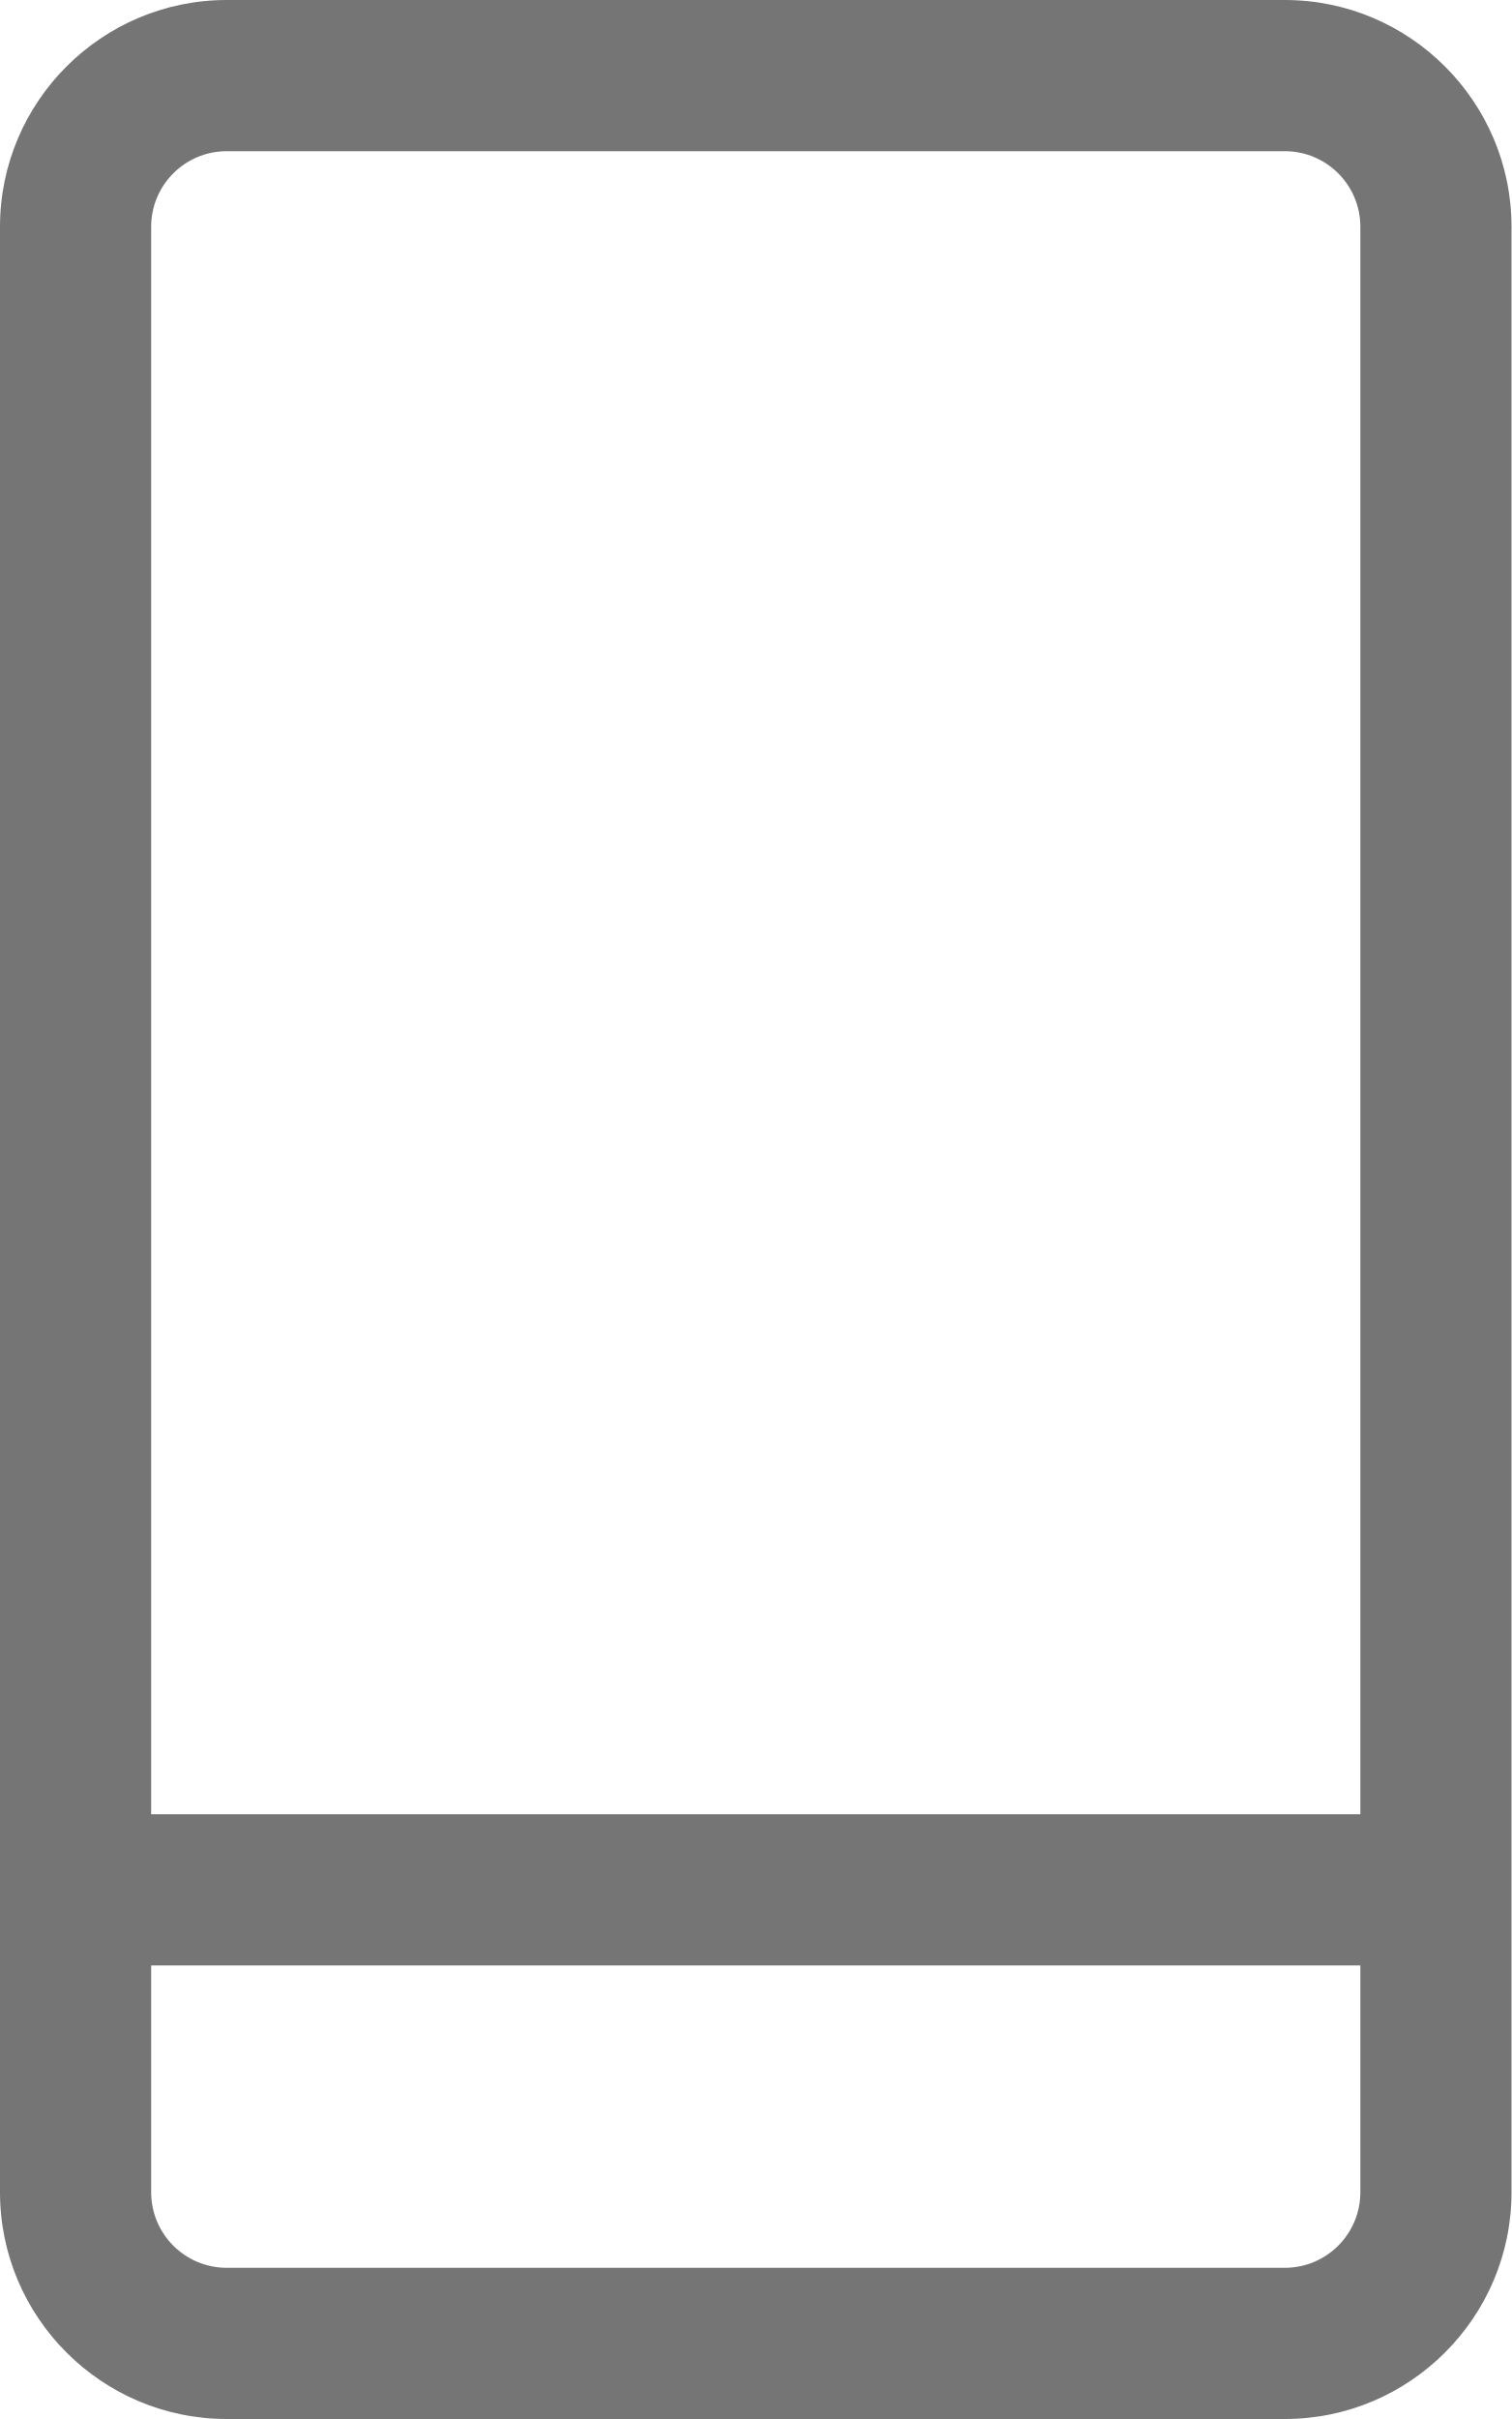
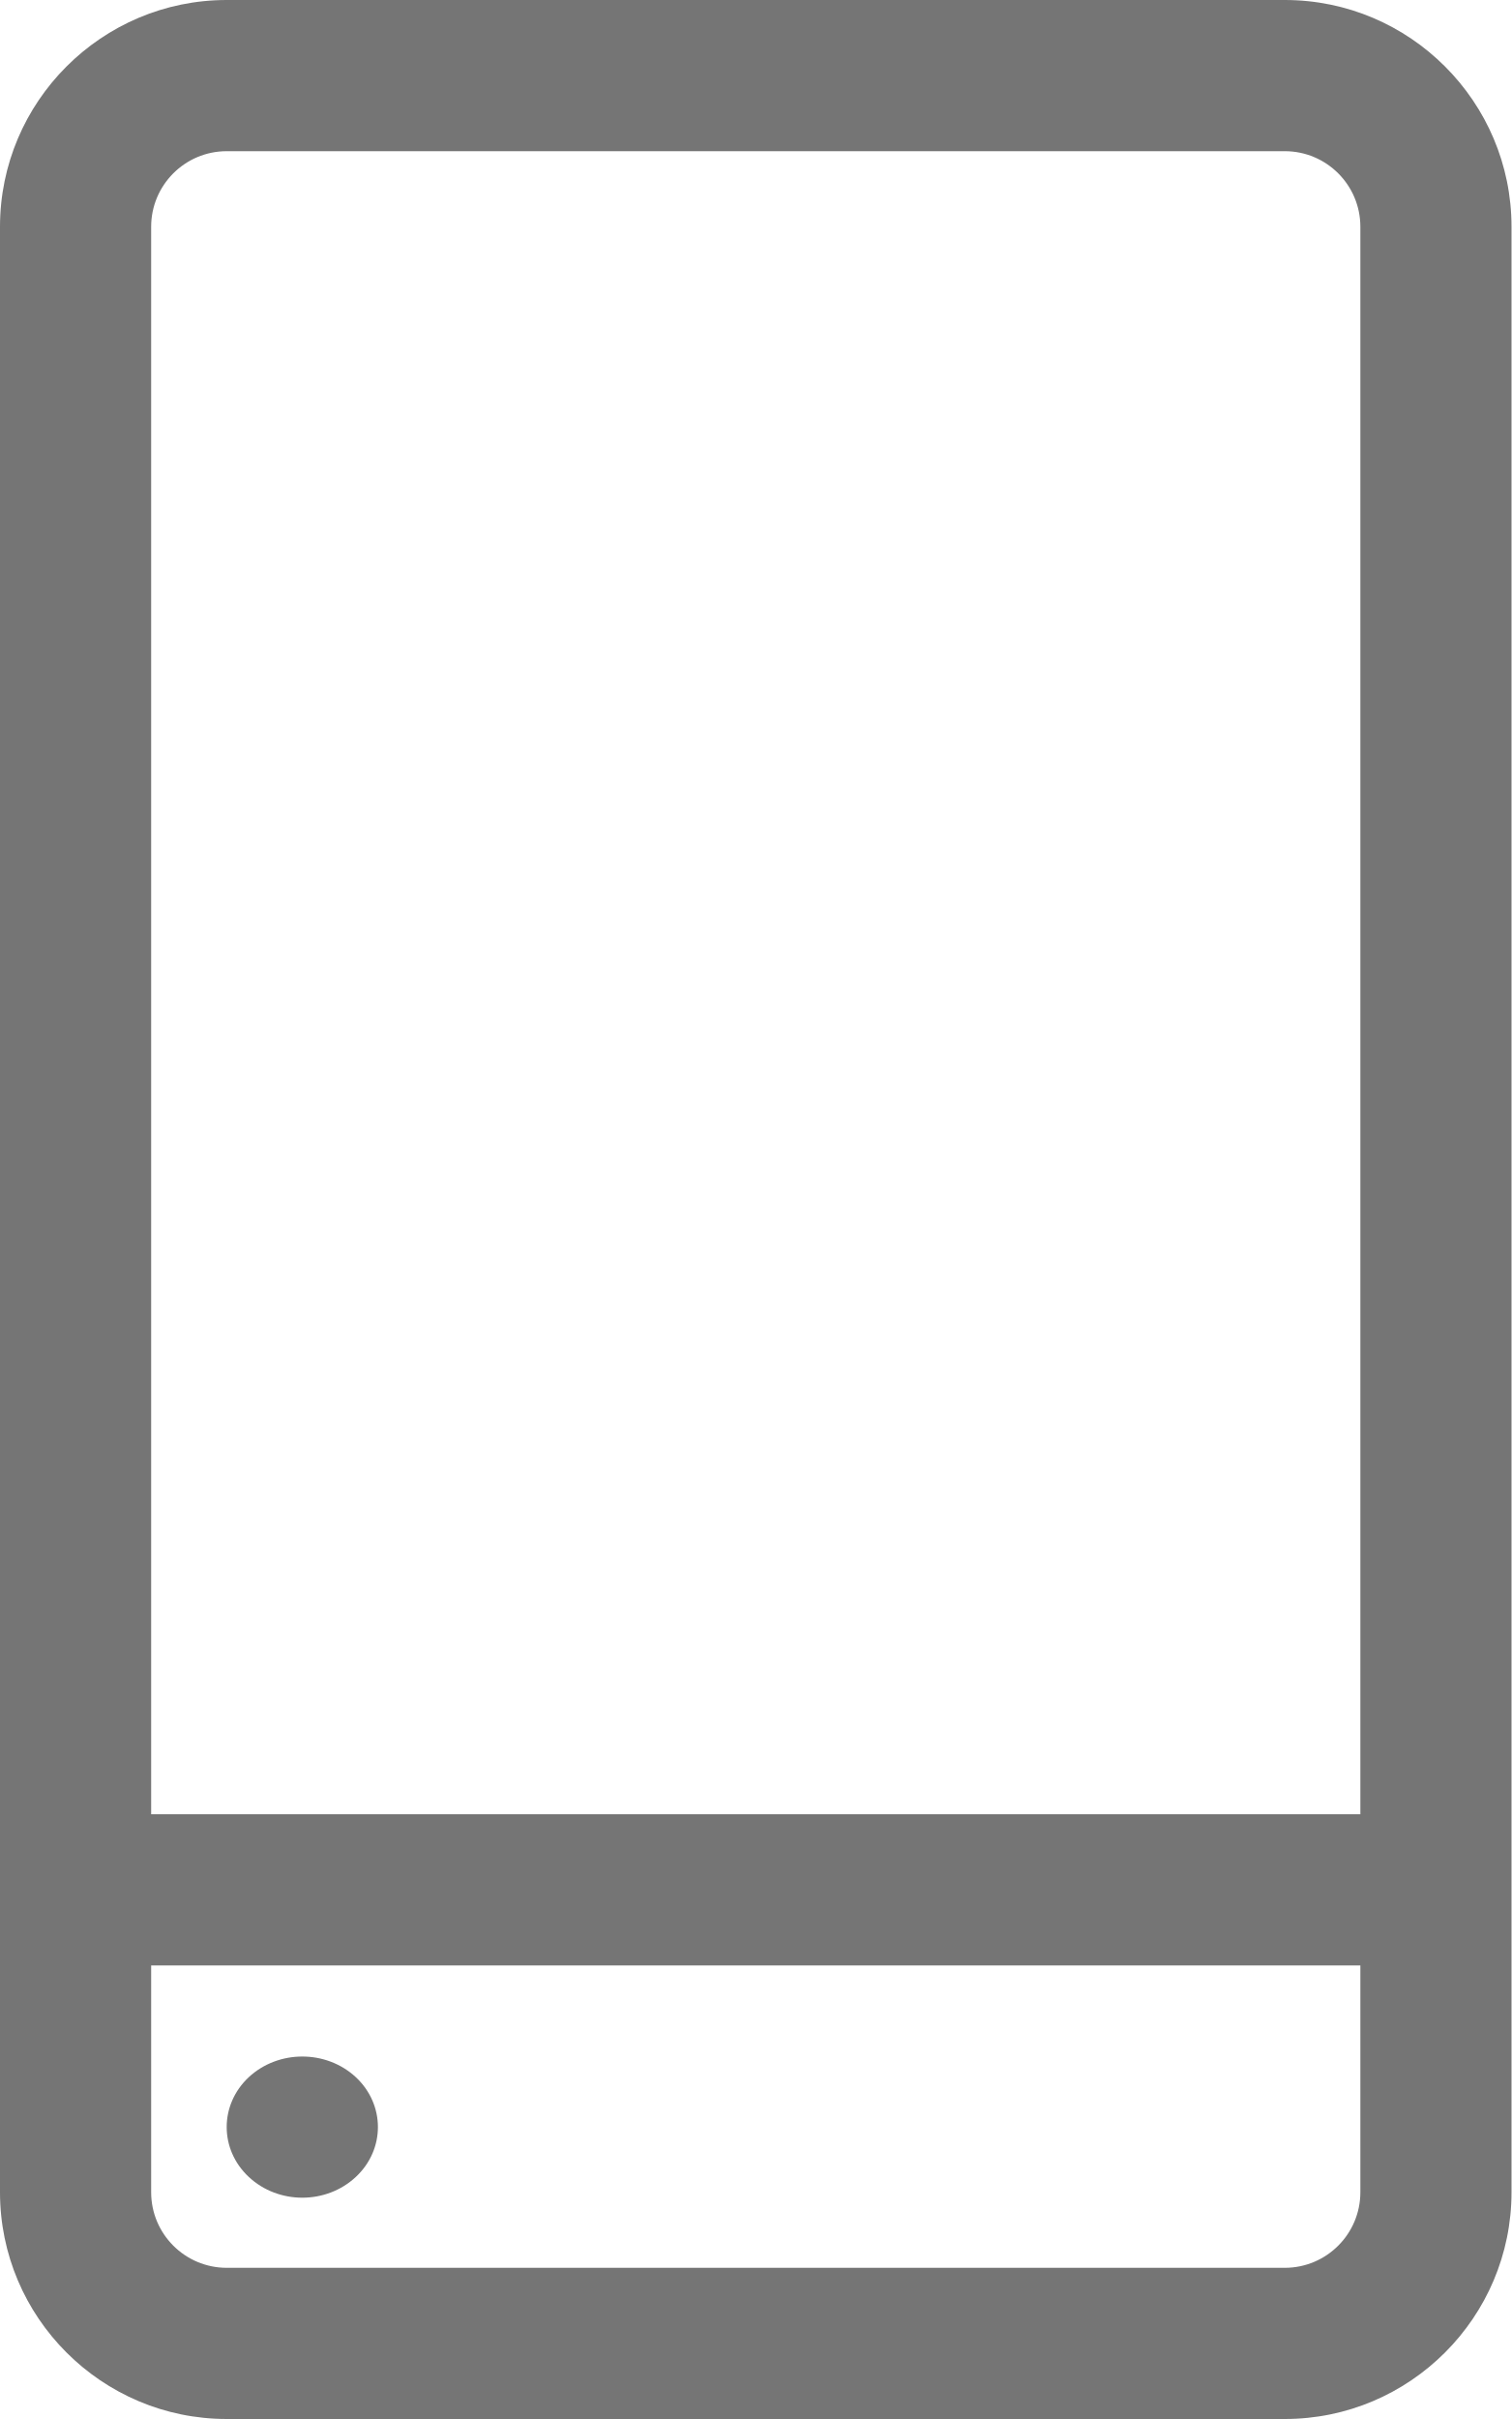
<svg xmlns="http://www.w3.org/2000/svg" width="10" height="16" viewBox="0 0 10 16" fill="none">
  <path d="M8.5 0H1.5C0.673 0 0 0.673 0 1.5V14.5C0 15.327 0.673 16 1.5 16H8.5C9.327 16 10 15.327 10 14.5V1.5C10 0.673 9.327 0 8.5 0ZM1.5 1H8.5C8.776 1 9 1.224 9 1.5V12H1V1.5C1 1.224 1.224 1 1.5 1ZM8.5 15H1.5C1.224 15 1 14.776 1 14.5V13H9V14.5C9 14.776 8.776 15 8.5 15Z" fill="#757575" />
+   <path d="M2.354 13.739C2.549 13.921 2.549 14.217 2.354 14.399C2.158 14.582 1.842 14.582 1.646 14.399C1.451 14.217 1.451 13.921 1.646 13.739C1.842 13.557 2.158 13.557 2.354 13.739Z" fill="#757575" />
</svg>
